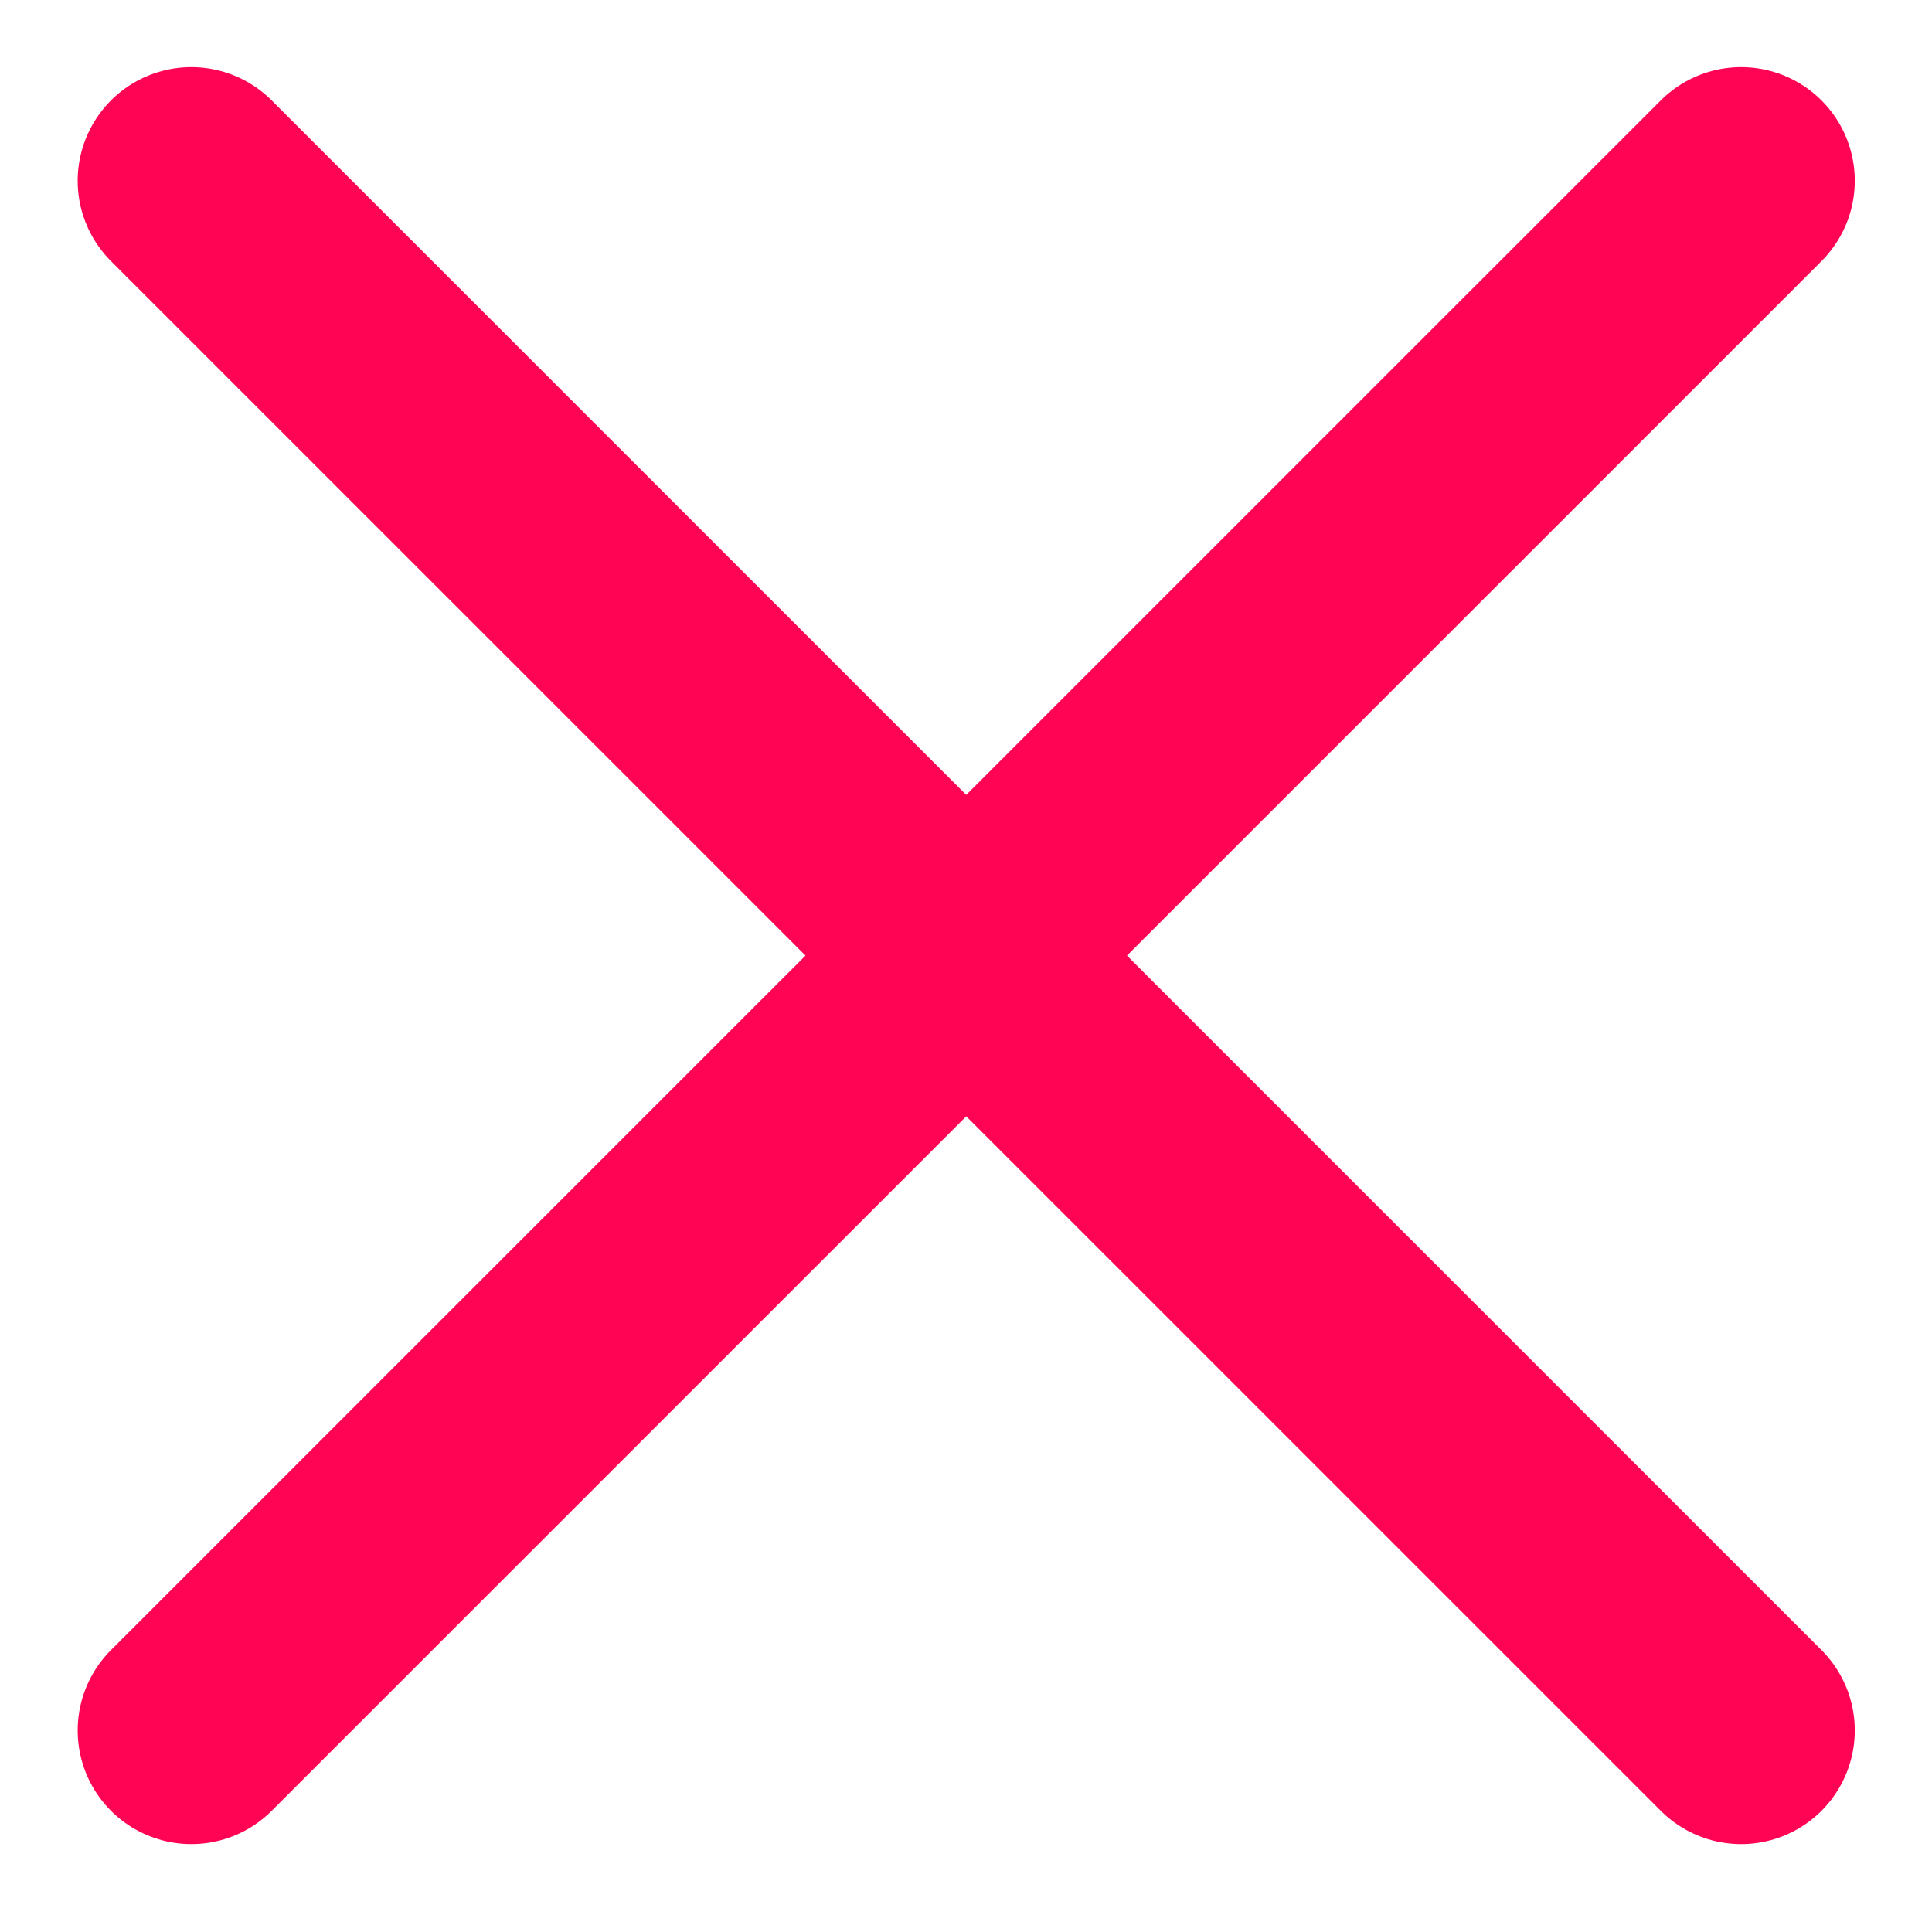
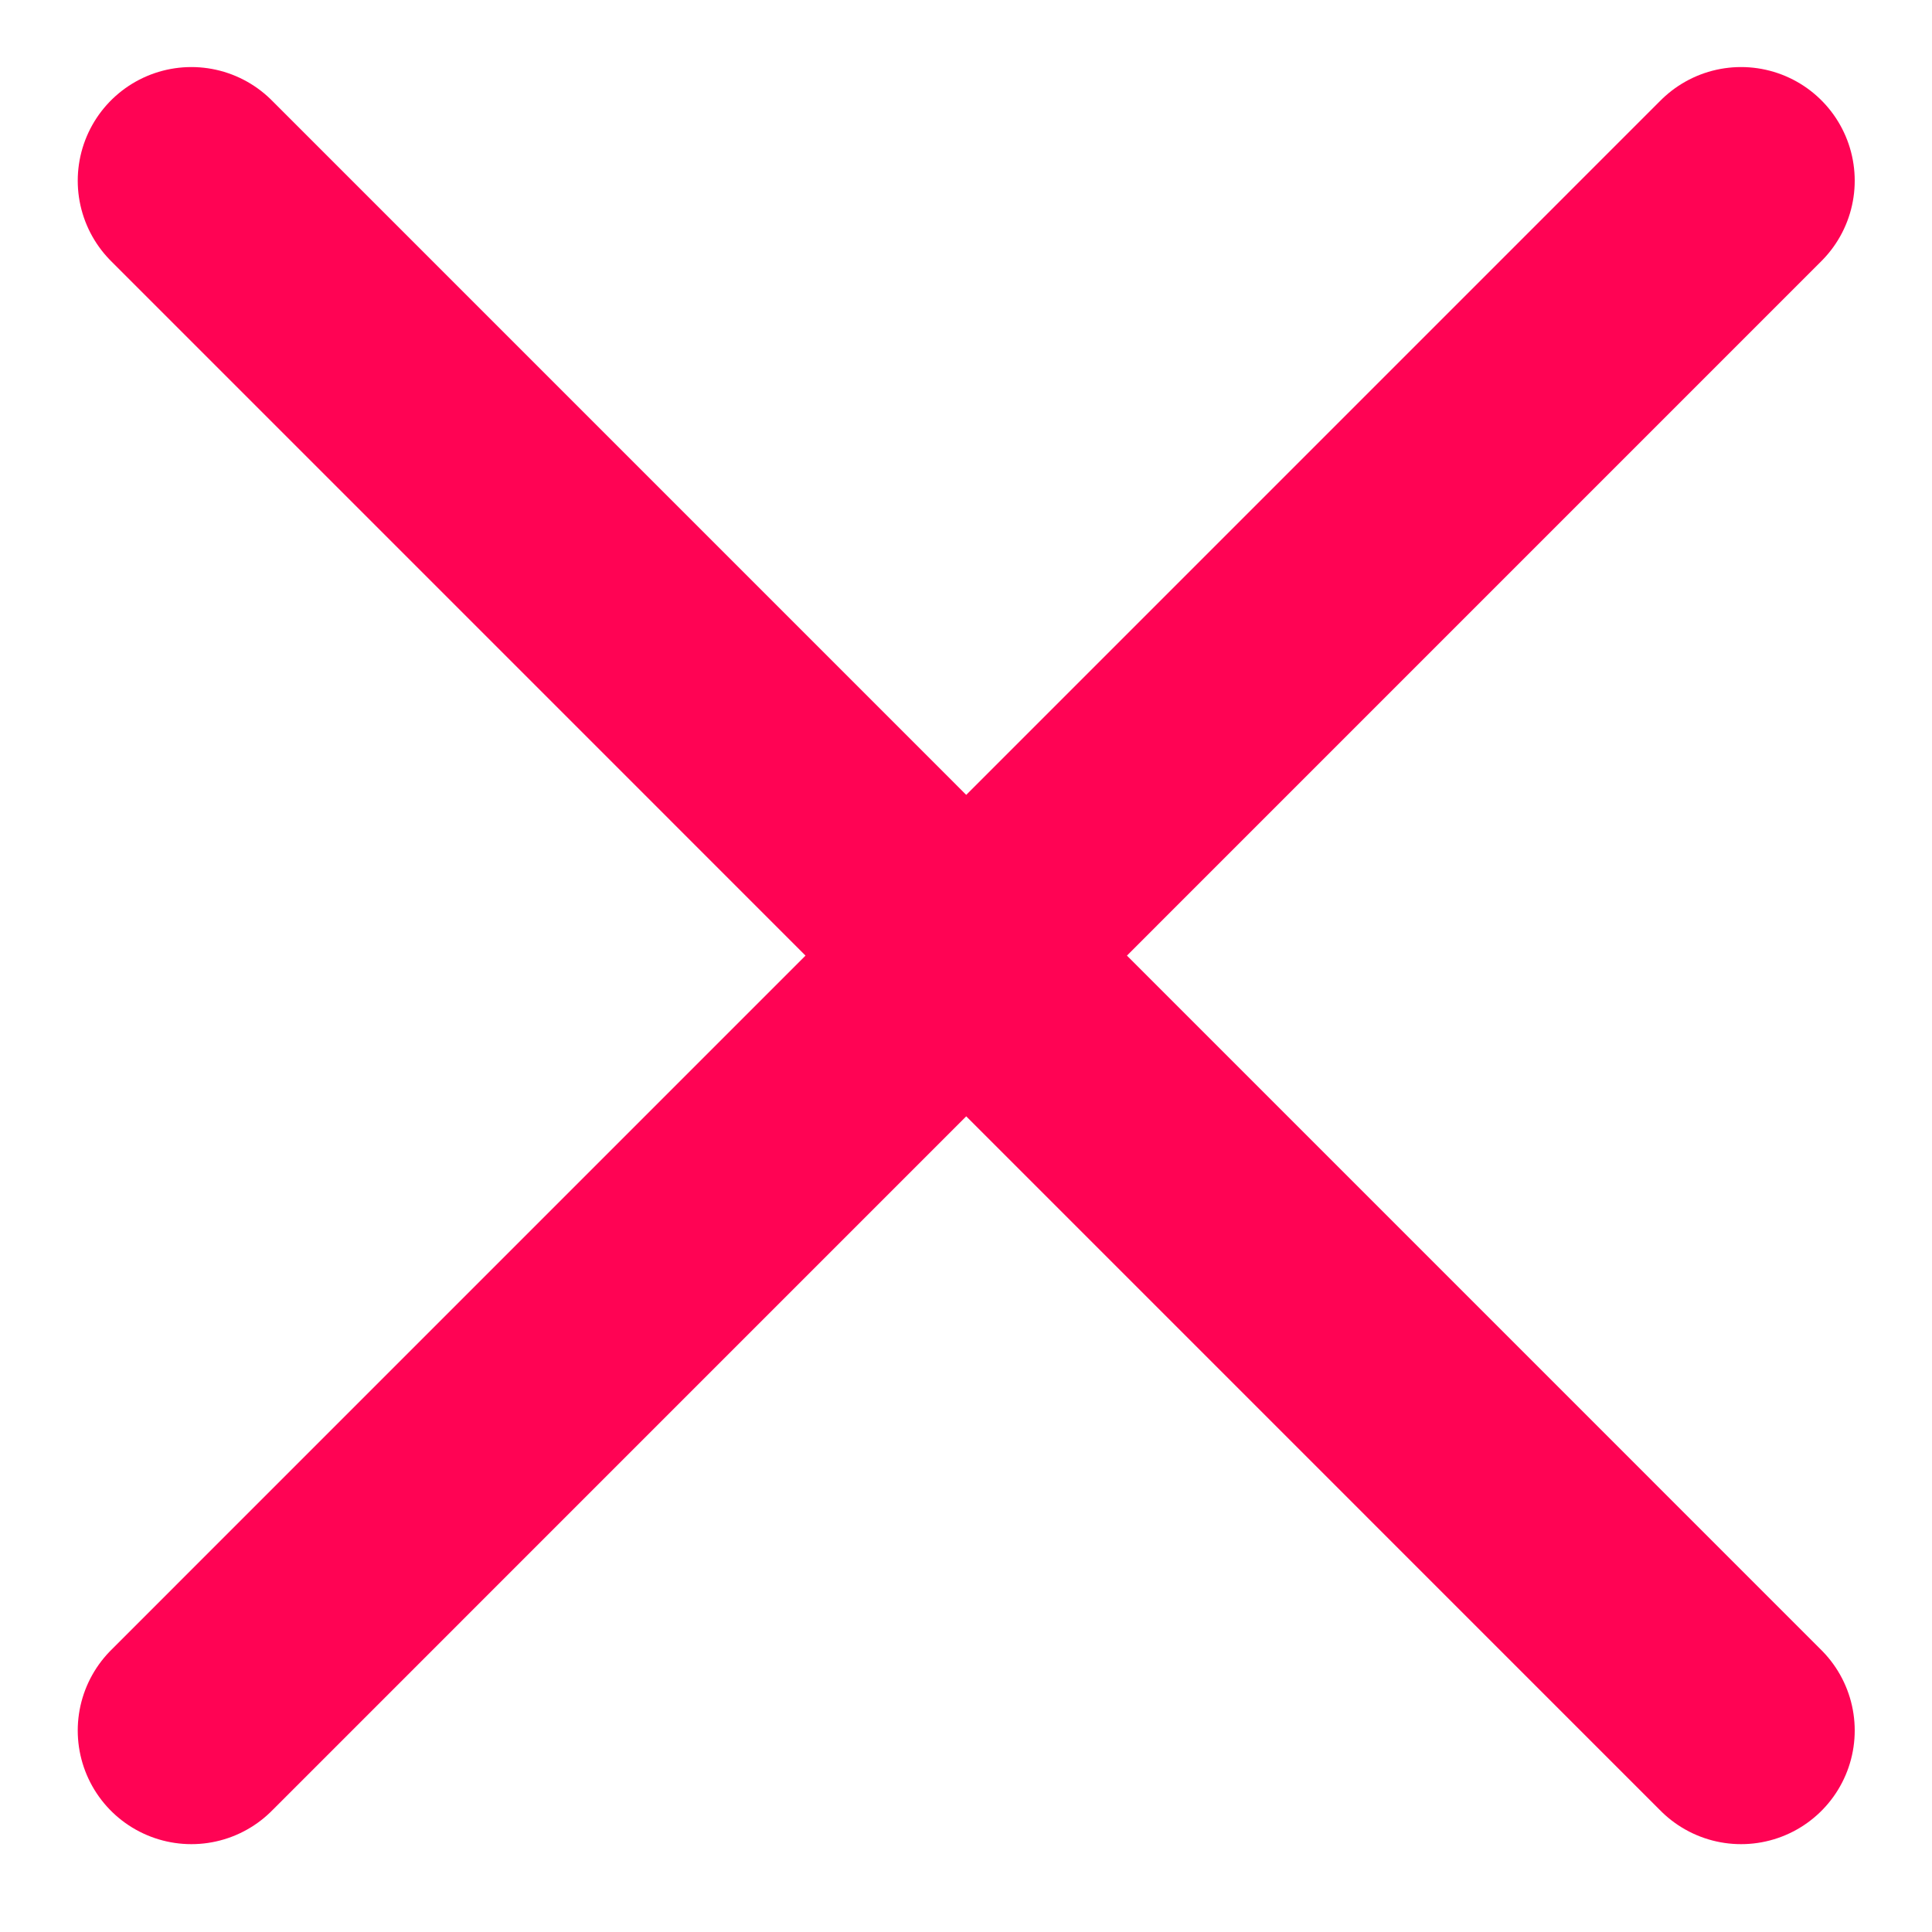
- <svg xmlns="http://www.w3.org/2000/svg" width="17px" height="17px" viewBox="0 0 17 17" version="1.1">
-   <defs />
-   <g id="Symbols" stroke="none" stroke-width="1" fill="none" fill-rule="evenodd" stroke-linecap="round" stroke-linejoin="round">
-     <g id="Delete" transform="translate(1, 0)" stroke="#FF0354" stroke-width="2">
-       <g id="Page-1" transform="translate(0.390567, 0.951533)">
-         <path d="M0.293,14.275 L13.93,0.639" id="Stroke-1" />
-         <path d="M13.93,14.275 L0.293,0.639" id="Stroke-3" />
-       </g>
-     </g>
-   </g>
+ <svg xmlns="http://www.w3.org/2000/svg" width="17" height="17" viewBox="0 0 17 17">
+   <path d="M1.684 15.227L15.32 1.59m0 13.637L1.684 1.59" stroke="#FF0354" stroke-width="2" fill="none" stroke-linecap="round" stroke-linejoin="round" />
</svg>
